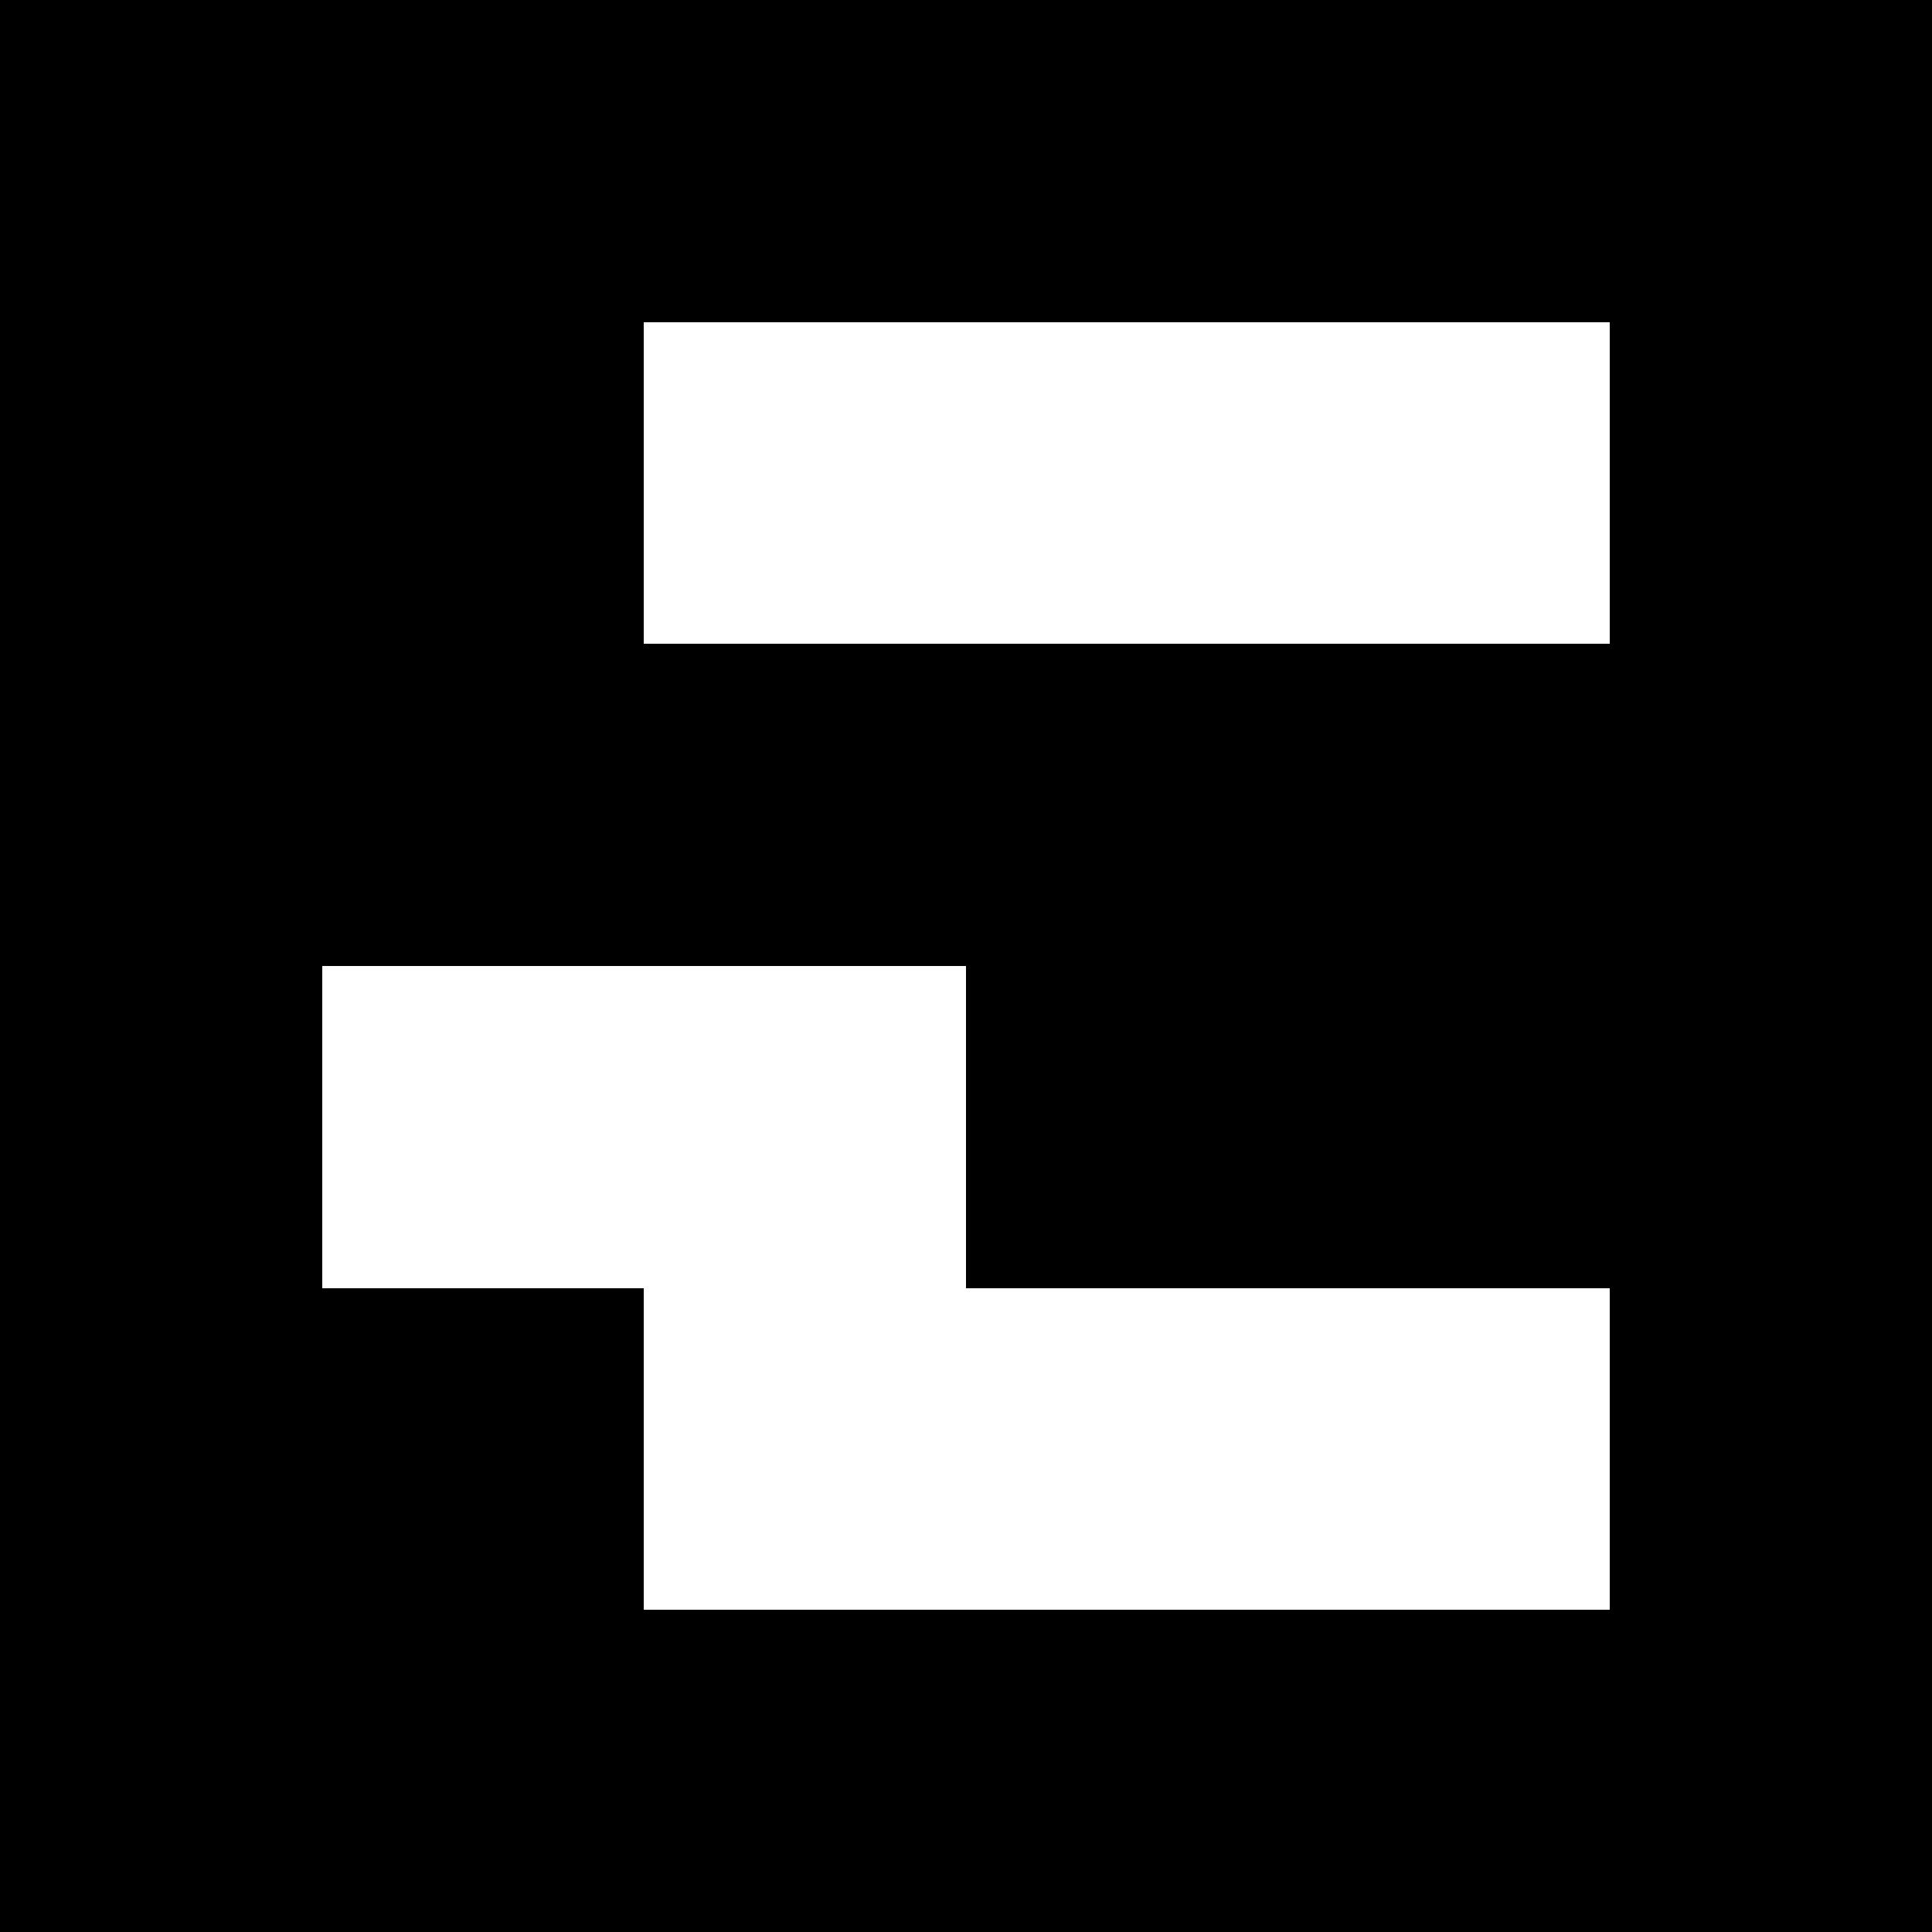
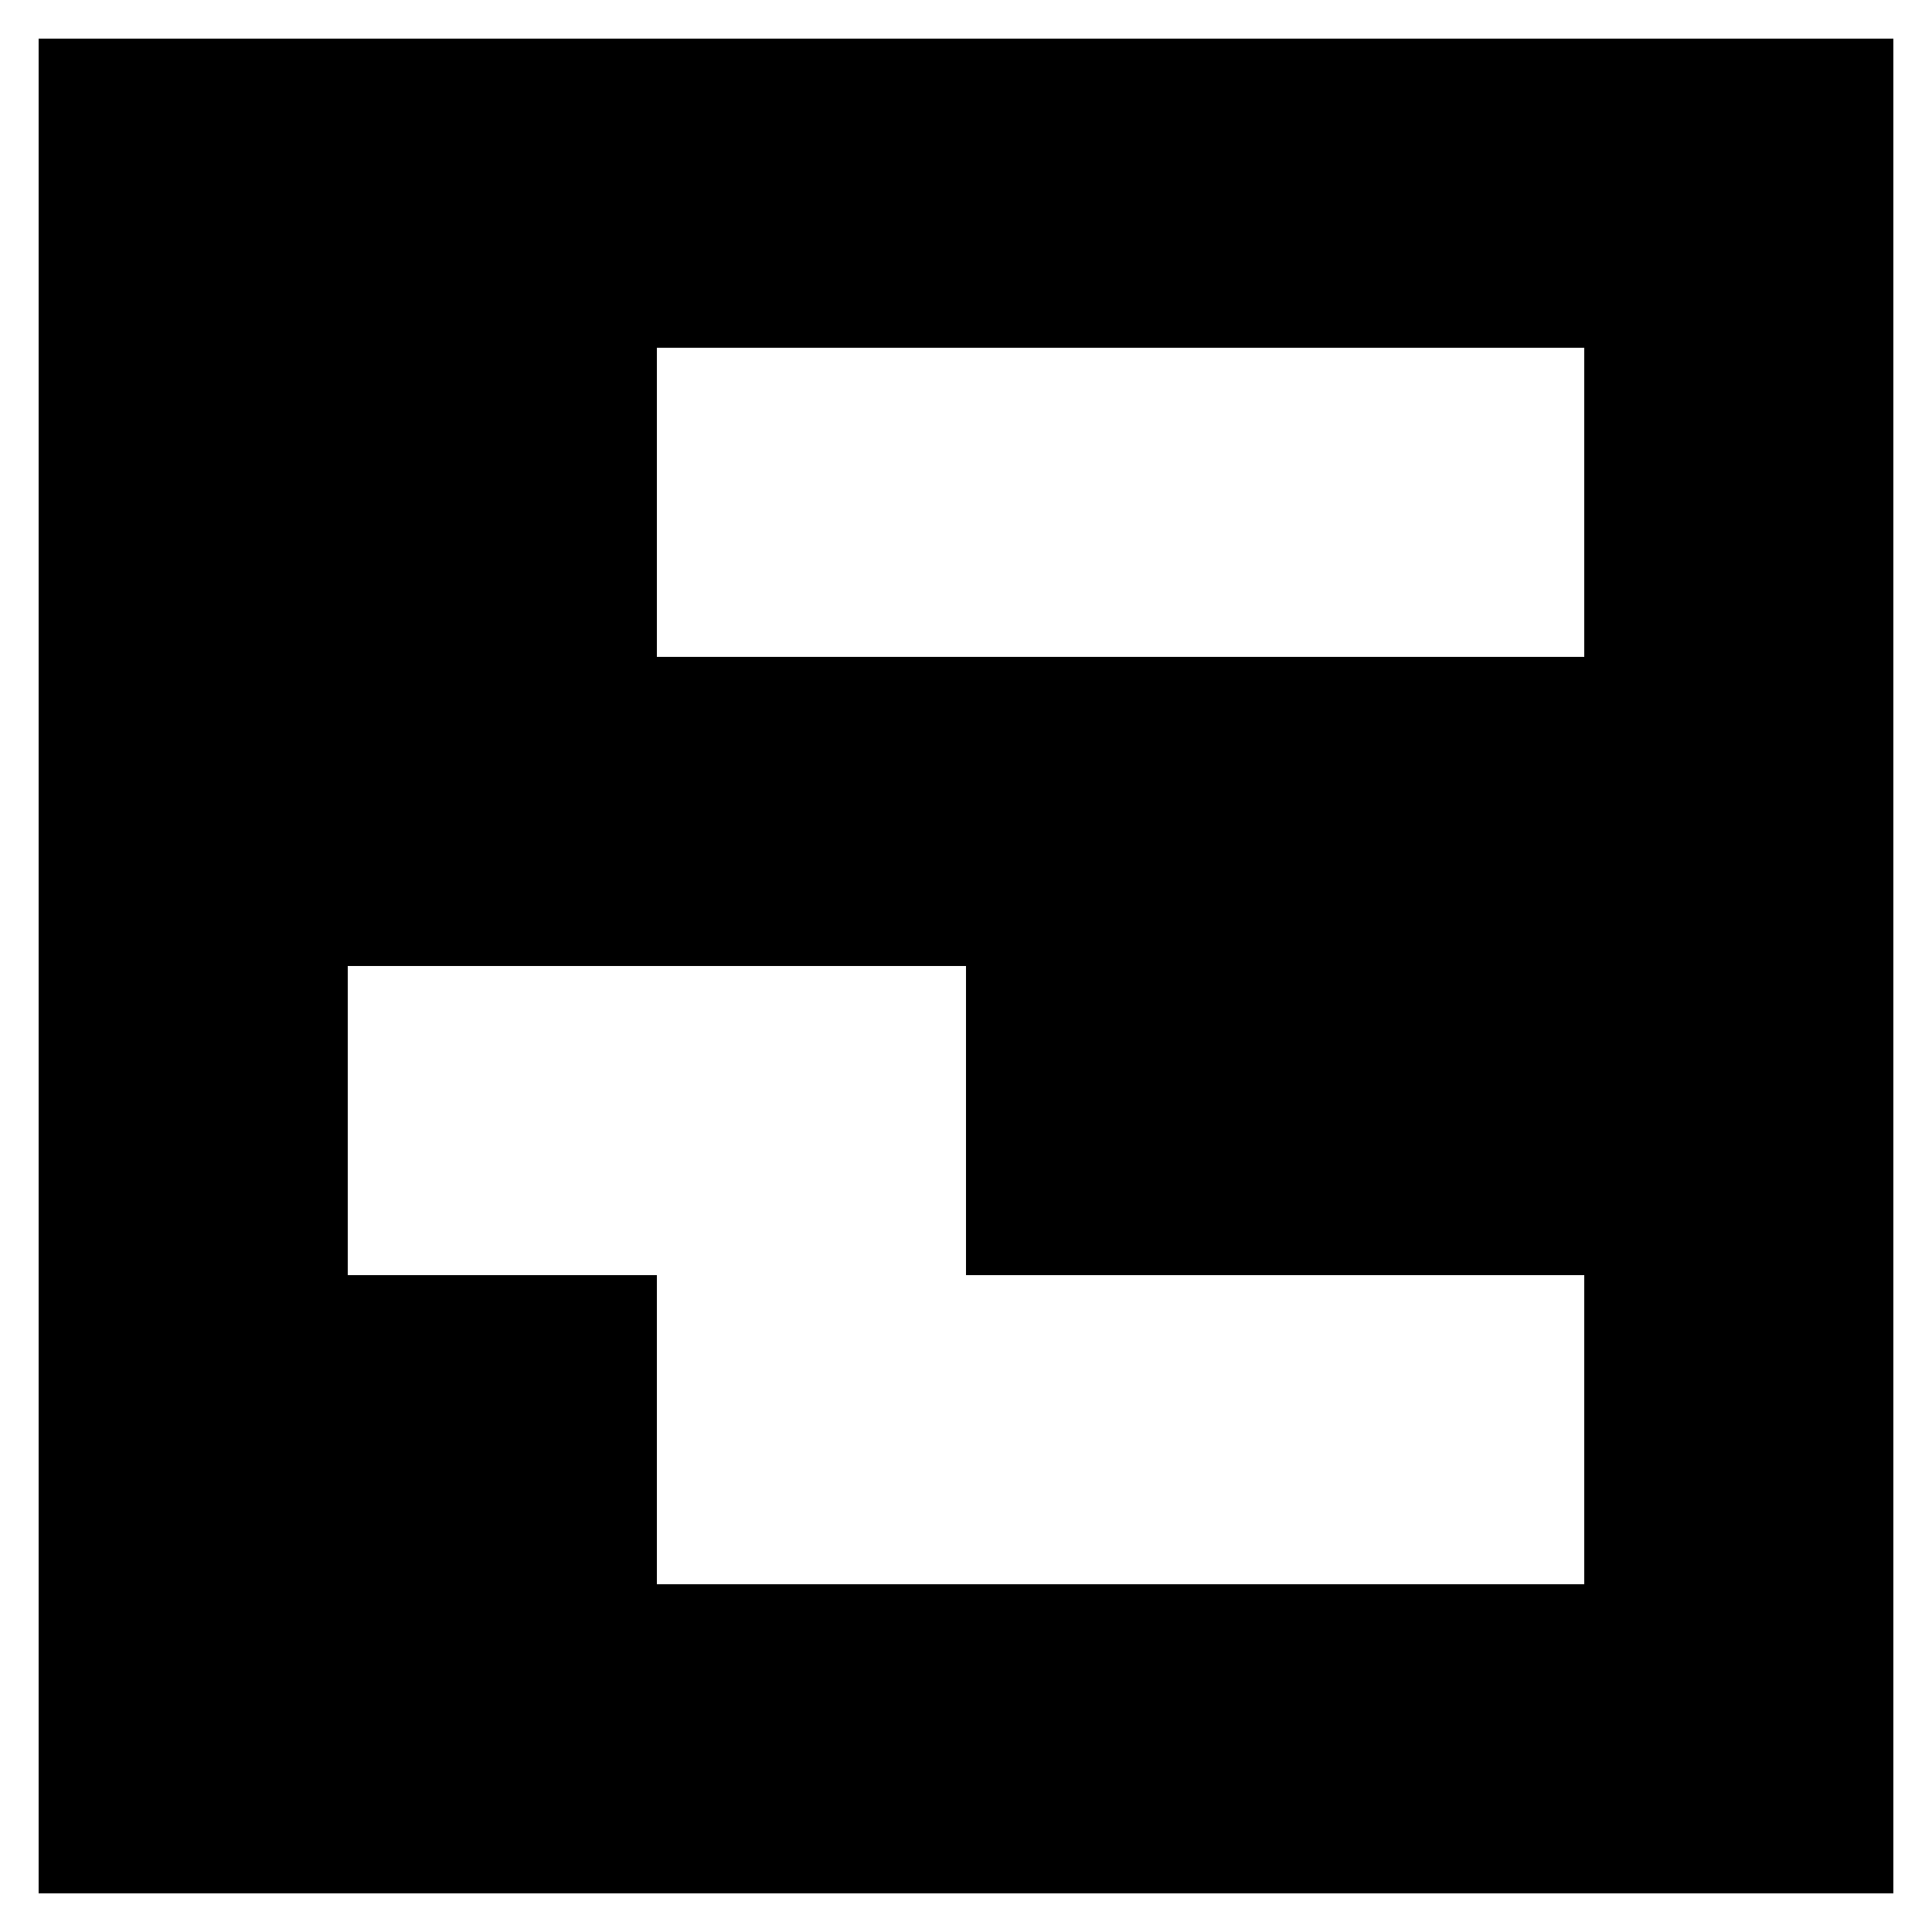
<svg xmlns="http://www.w3.org/2000/svg" viewBox="0 0 30 30" shape-rendering="crispEdges" width="500mm" height="500mm" version="1.1" id="svg22">
  <defs id="defs26" />
  <rect style="fill:#ffffff;stroke-width:0.016" id="rect1962" width="31.665" height="31.106" x="-0.598" y="-0.484" />
-   <g id="g1908" transform="scale(5)">
+   <g id="g1908" transform="matrix(4.8,0,0,4.8,0.5999999,0.5999999)">
    <rect x="0" y="0" width="6" height="6" fill="#000000" id="rect2" />
    <rect width="1.5" height="1" x="2" y="1" fill="#ffffff" id="rect4" />
    <rect width="1.5" height="1" x="3" y="1" fill="#ffffff" id="rect6" />
    <rect width="1" height="1" x="4" y="1" fill="#ffffff" id="rect8" />
    <rect width="1.5" height="1" x="1" y="3" fill="#ffffff" id="rect10" />
    <rect width="1" height="1" x="2" y="3" fill="#ffffff" id="rect12" />
    <rect width="1" height="1.5" x="2" y="3" fill="#ffffff" id="rect14" />
    <rect width="1.5" height="1" x="2" y="4" fill="#ffffff" id="rect16" />
    <rect width="1.5" height="1" x="3" y="4" fill="#ffffff" id="rect18" />
    <rect width="1" height="1" x="4" y="4" fill="#ffffff" id="rect20" />
  </g>
</svg>
